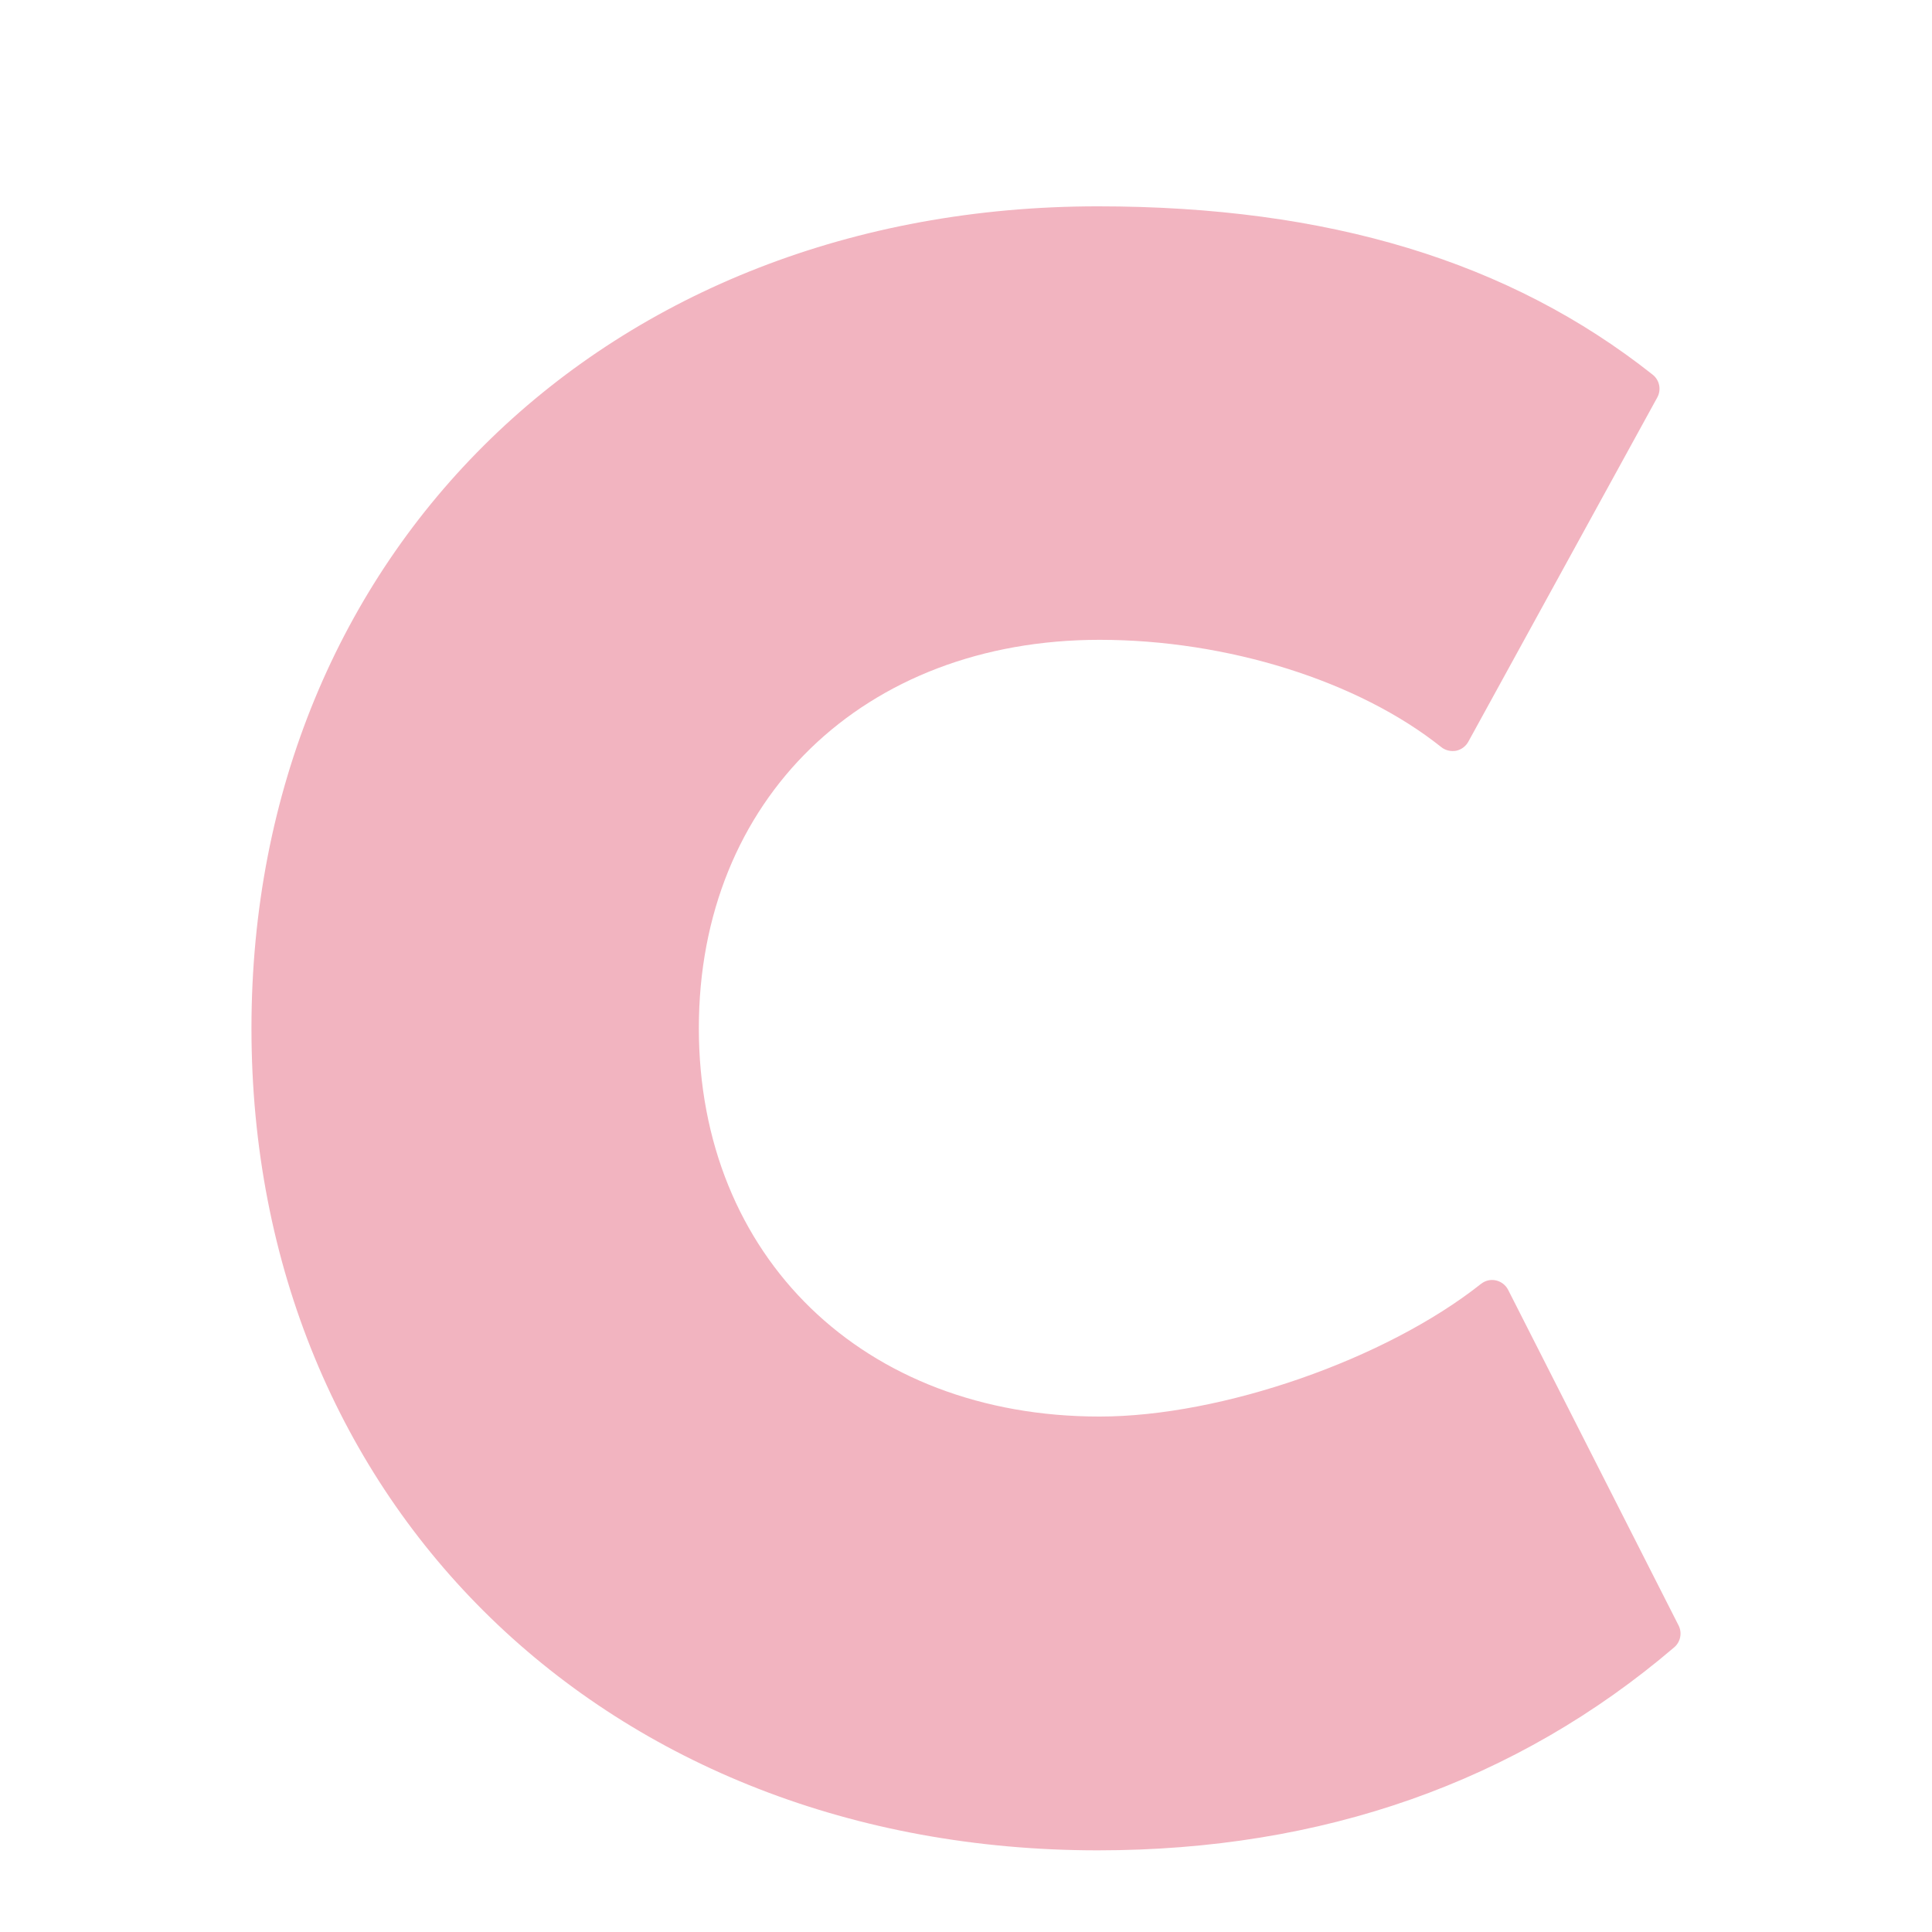
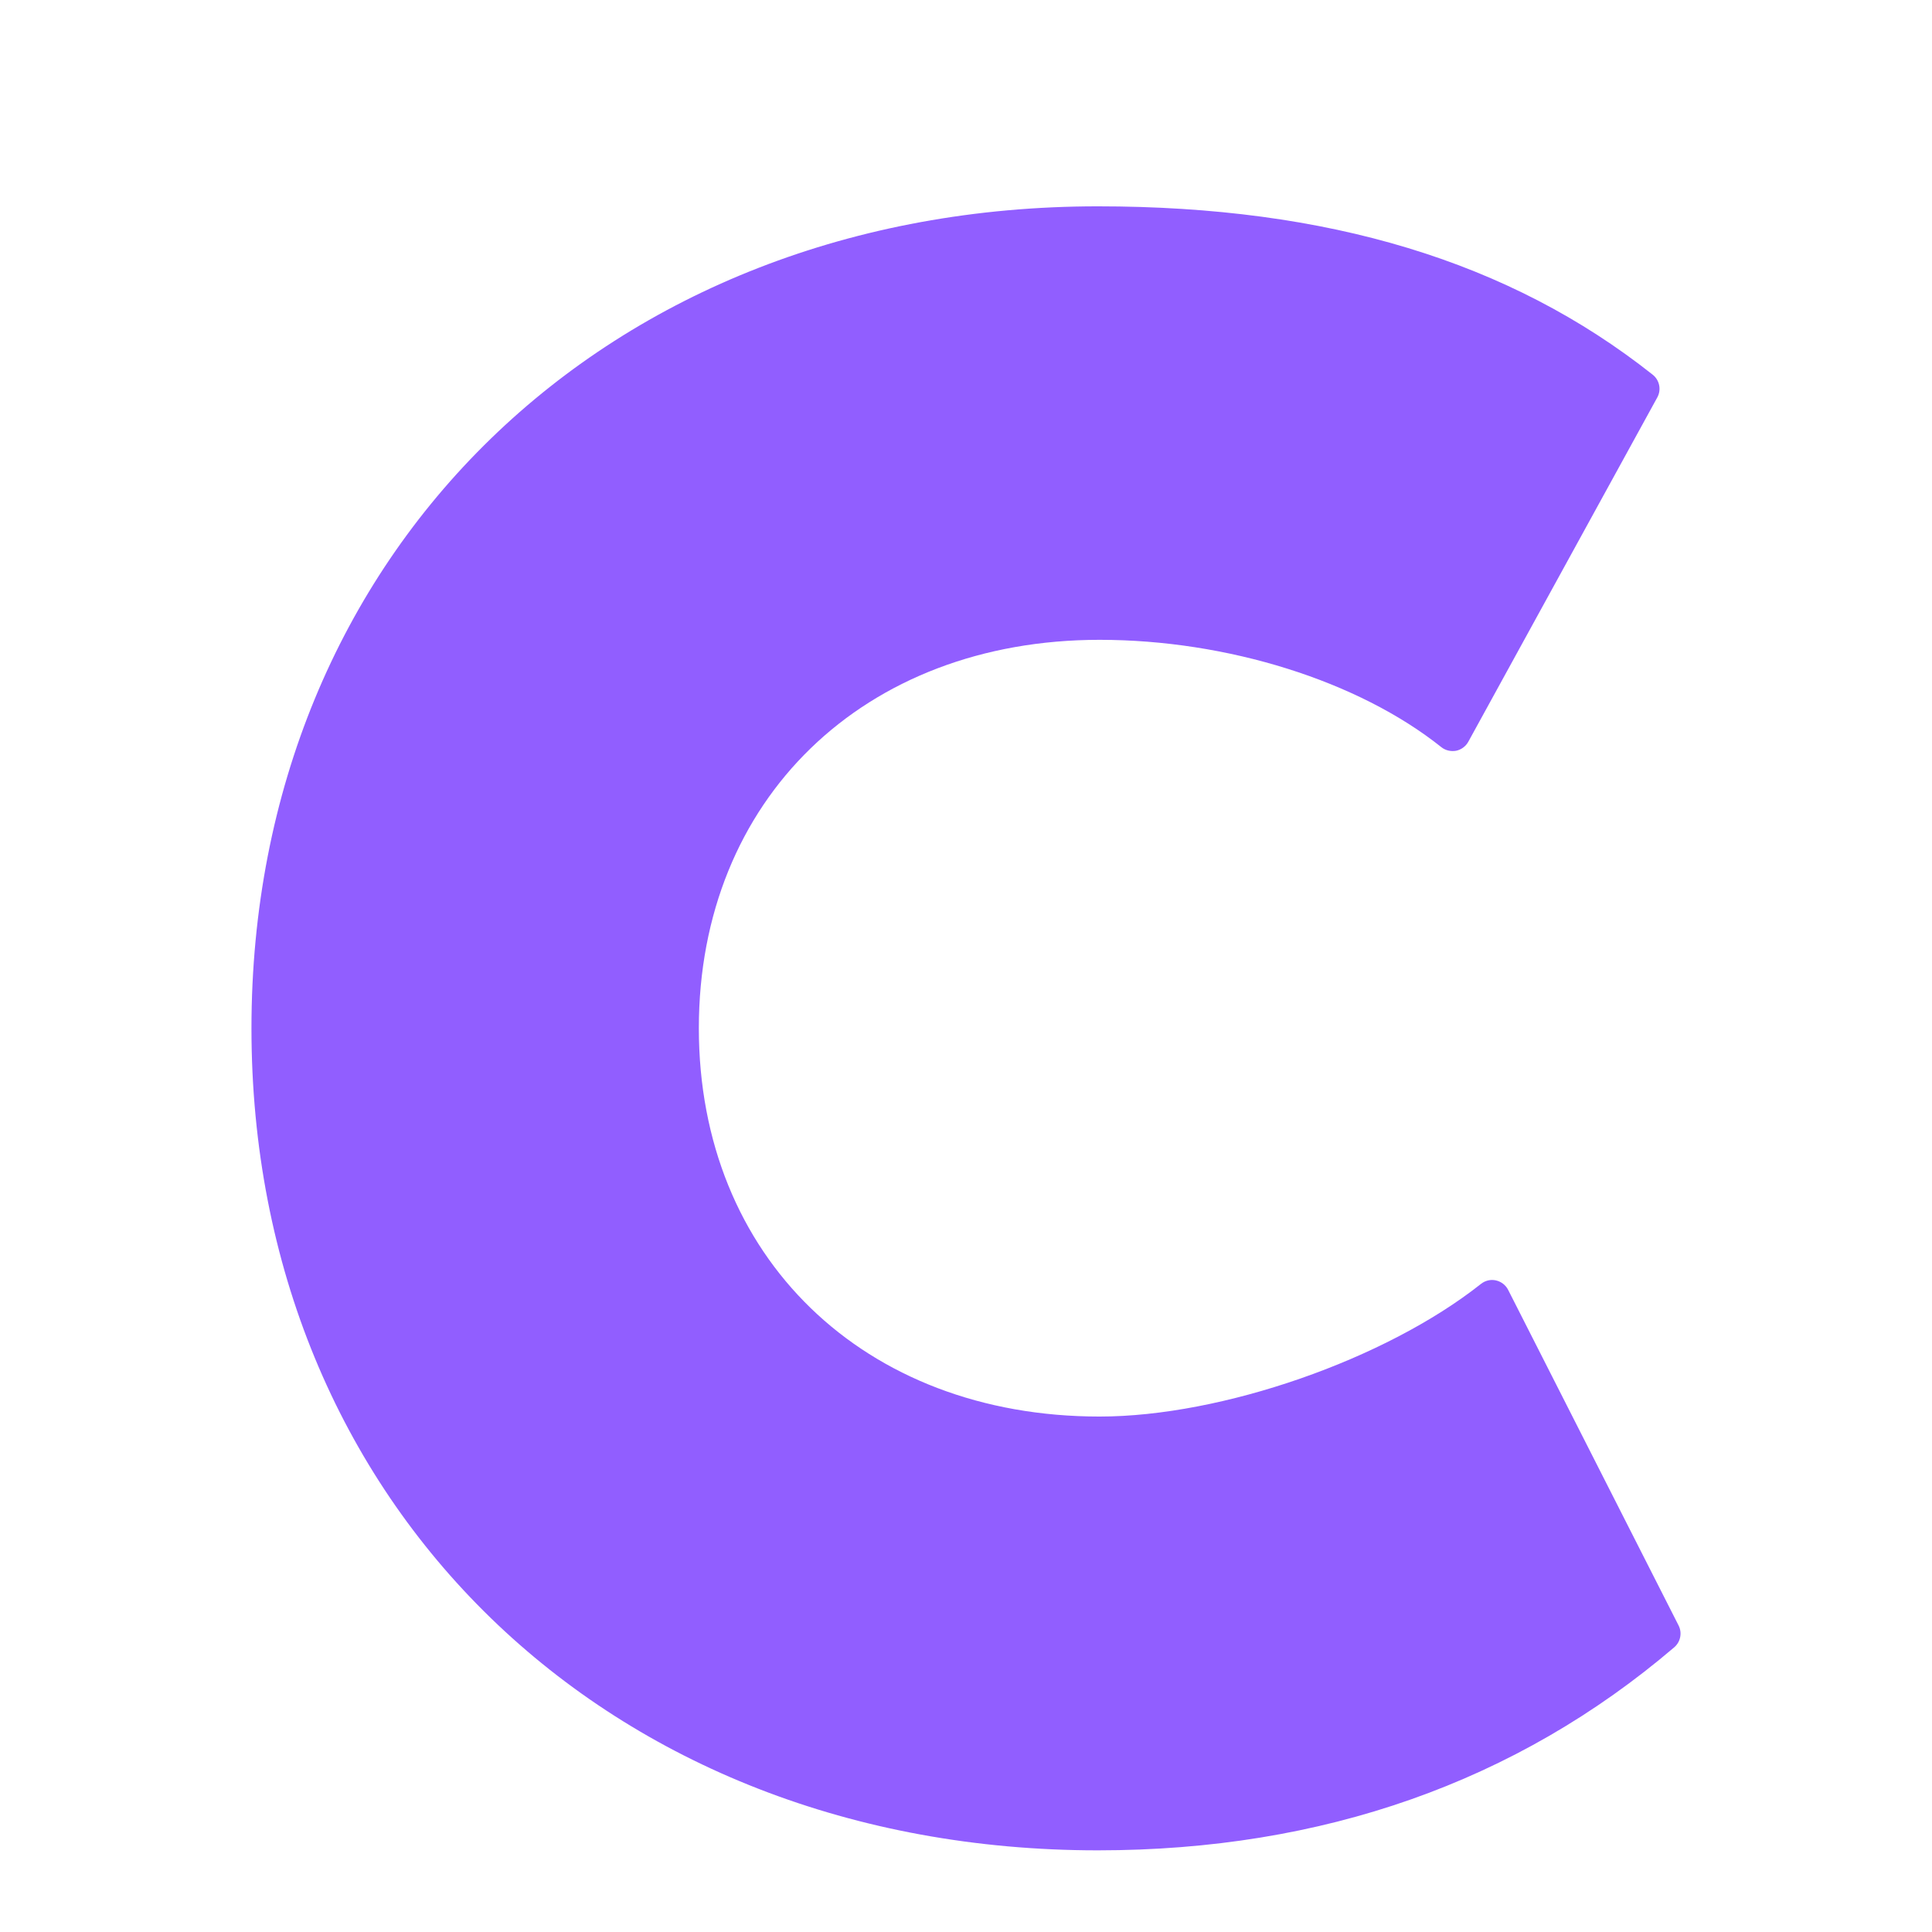
<svg xmlns="http://www.w3.org/2000/svg" width="200px" height="200px" viewBox="0 0 128 128" aria-hidden="true" role="img" class="iconify iconify--noto" preserveAspectRatio="xMidYMid meet">
-   <path d="M111.21 107.69L99.92 85.46c-.16-.32-.46-.55-.81-.63s-.71.01-.99.23c-6.32 5.01-17.18 8.79-25.27 8.79c-15.63 0-26.55-10.58-26.55-25.73s10.92-25.73 26.55-25.73c8.46 0 17.14 2.72 22.64 7.11c.27.22.64.3.98.24c.34-.07.64-.29.81-.6l12.52-22.81c.28-.51.15-1.15-.31-1.51c-9.47-7.5-21.49-11.15-36.75-11.15c-32.5 0-56.08 22.91-56.08 54.46c0 31.56 23.58 54.46 56.08 54.46c14.87 0 27.72-4.52 38.18-13.45c.42-.36.54-.96.29-1.45z" fill="#f2b4c0" />
+   <path d="M111.21 107.69L99.92 85.46c-.16-.32-.46-.55-.81-.63s-.71.01-.99.23c-6.32 5.01-17.18 8.79-25.27 8.79c-15.63 0-26.55-10.58-26.55-25.73s10.92-25.73 26.55-25.73c8.46 0 17.14 2.72 22.64 7.11c.27.22.64.3.98.24c.34-.07.64-.29.81-.6l12.52-22.81c.28-.51.15-1.15-.31-1.51c-9.47-7.5-21.49-11.15-36.75-11.15c-32.5 0-56.08 22.91-56.08 54.46c0 31.56 23.58 54.46 56.08 54.46c14.87 0 27.72-4.52 38.18-13.45c.42-.36.54-.96.29-1.45z" fill="#915eff" />
</svg>
